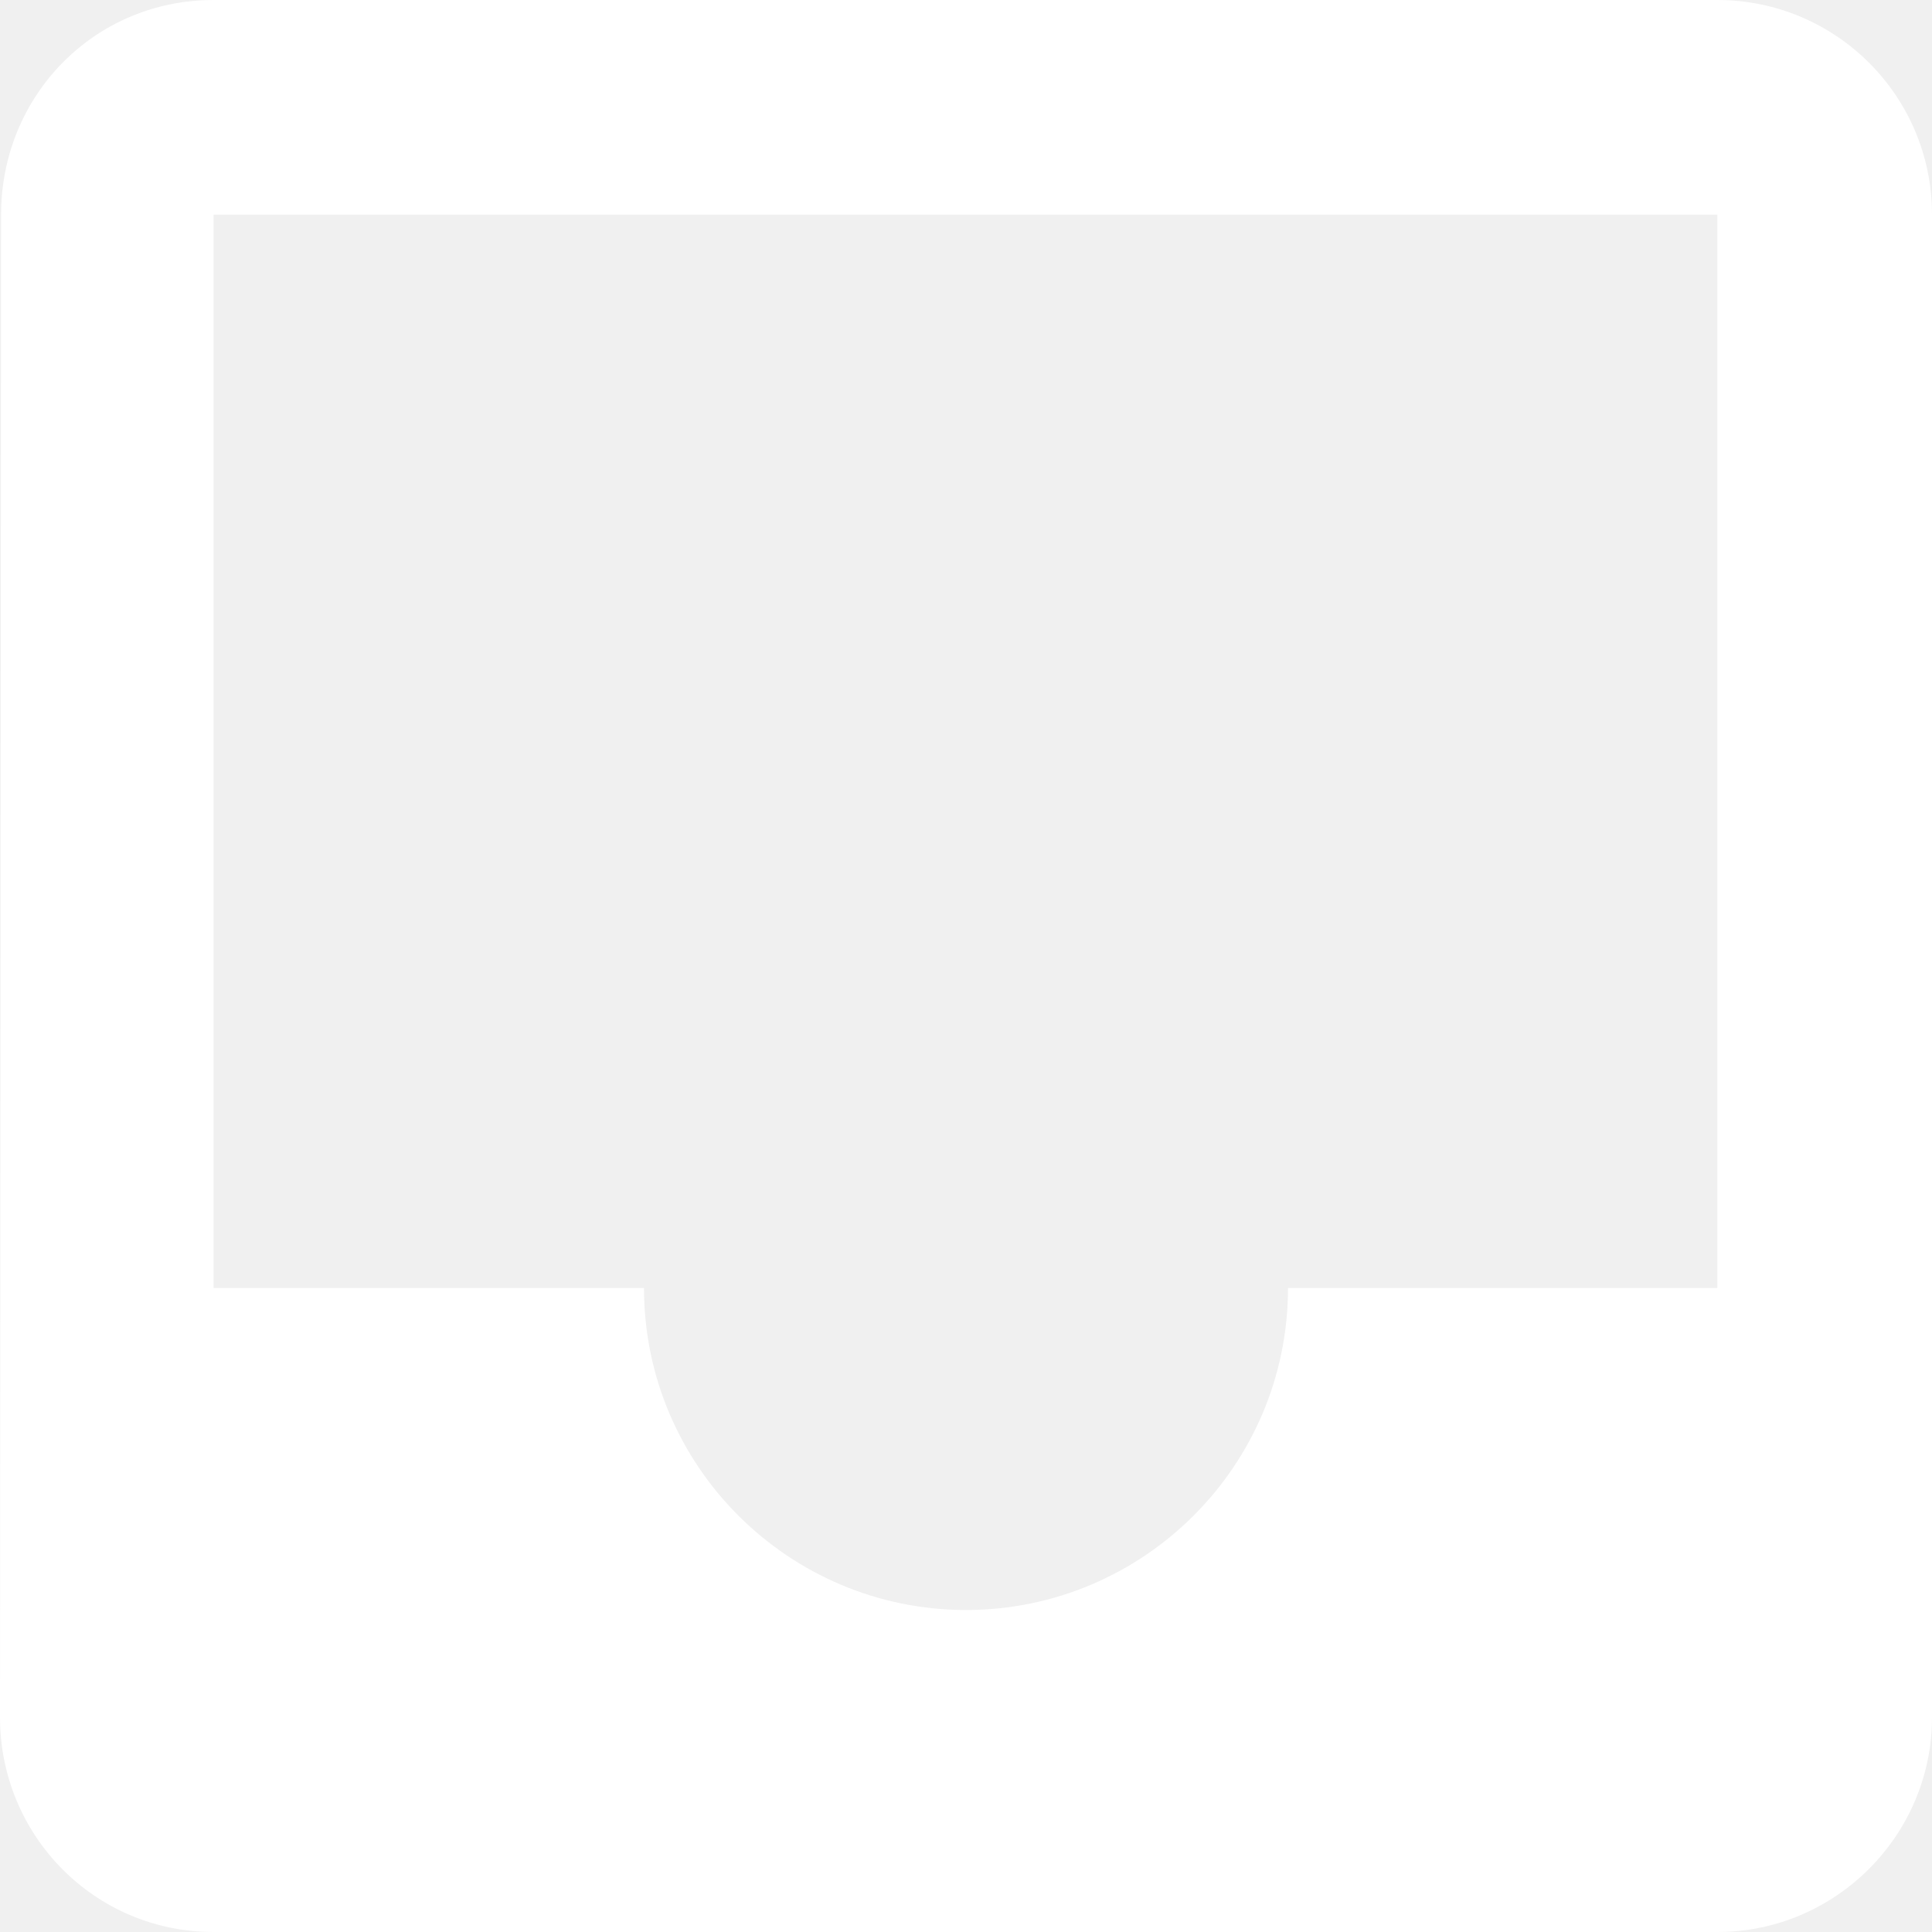
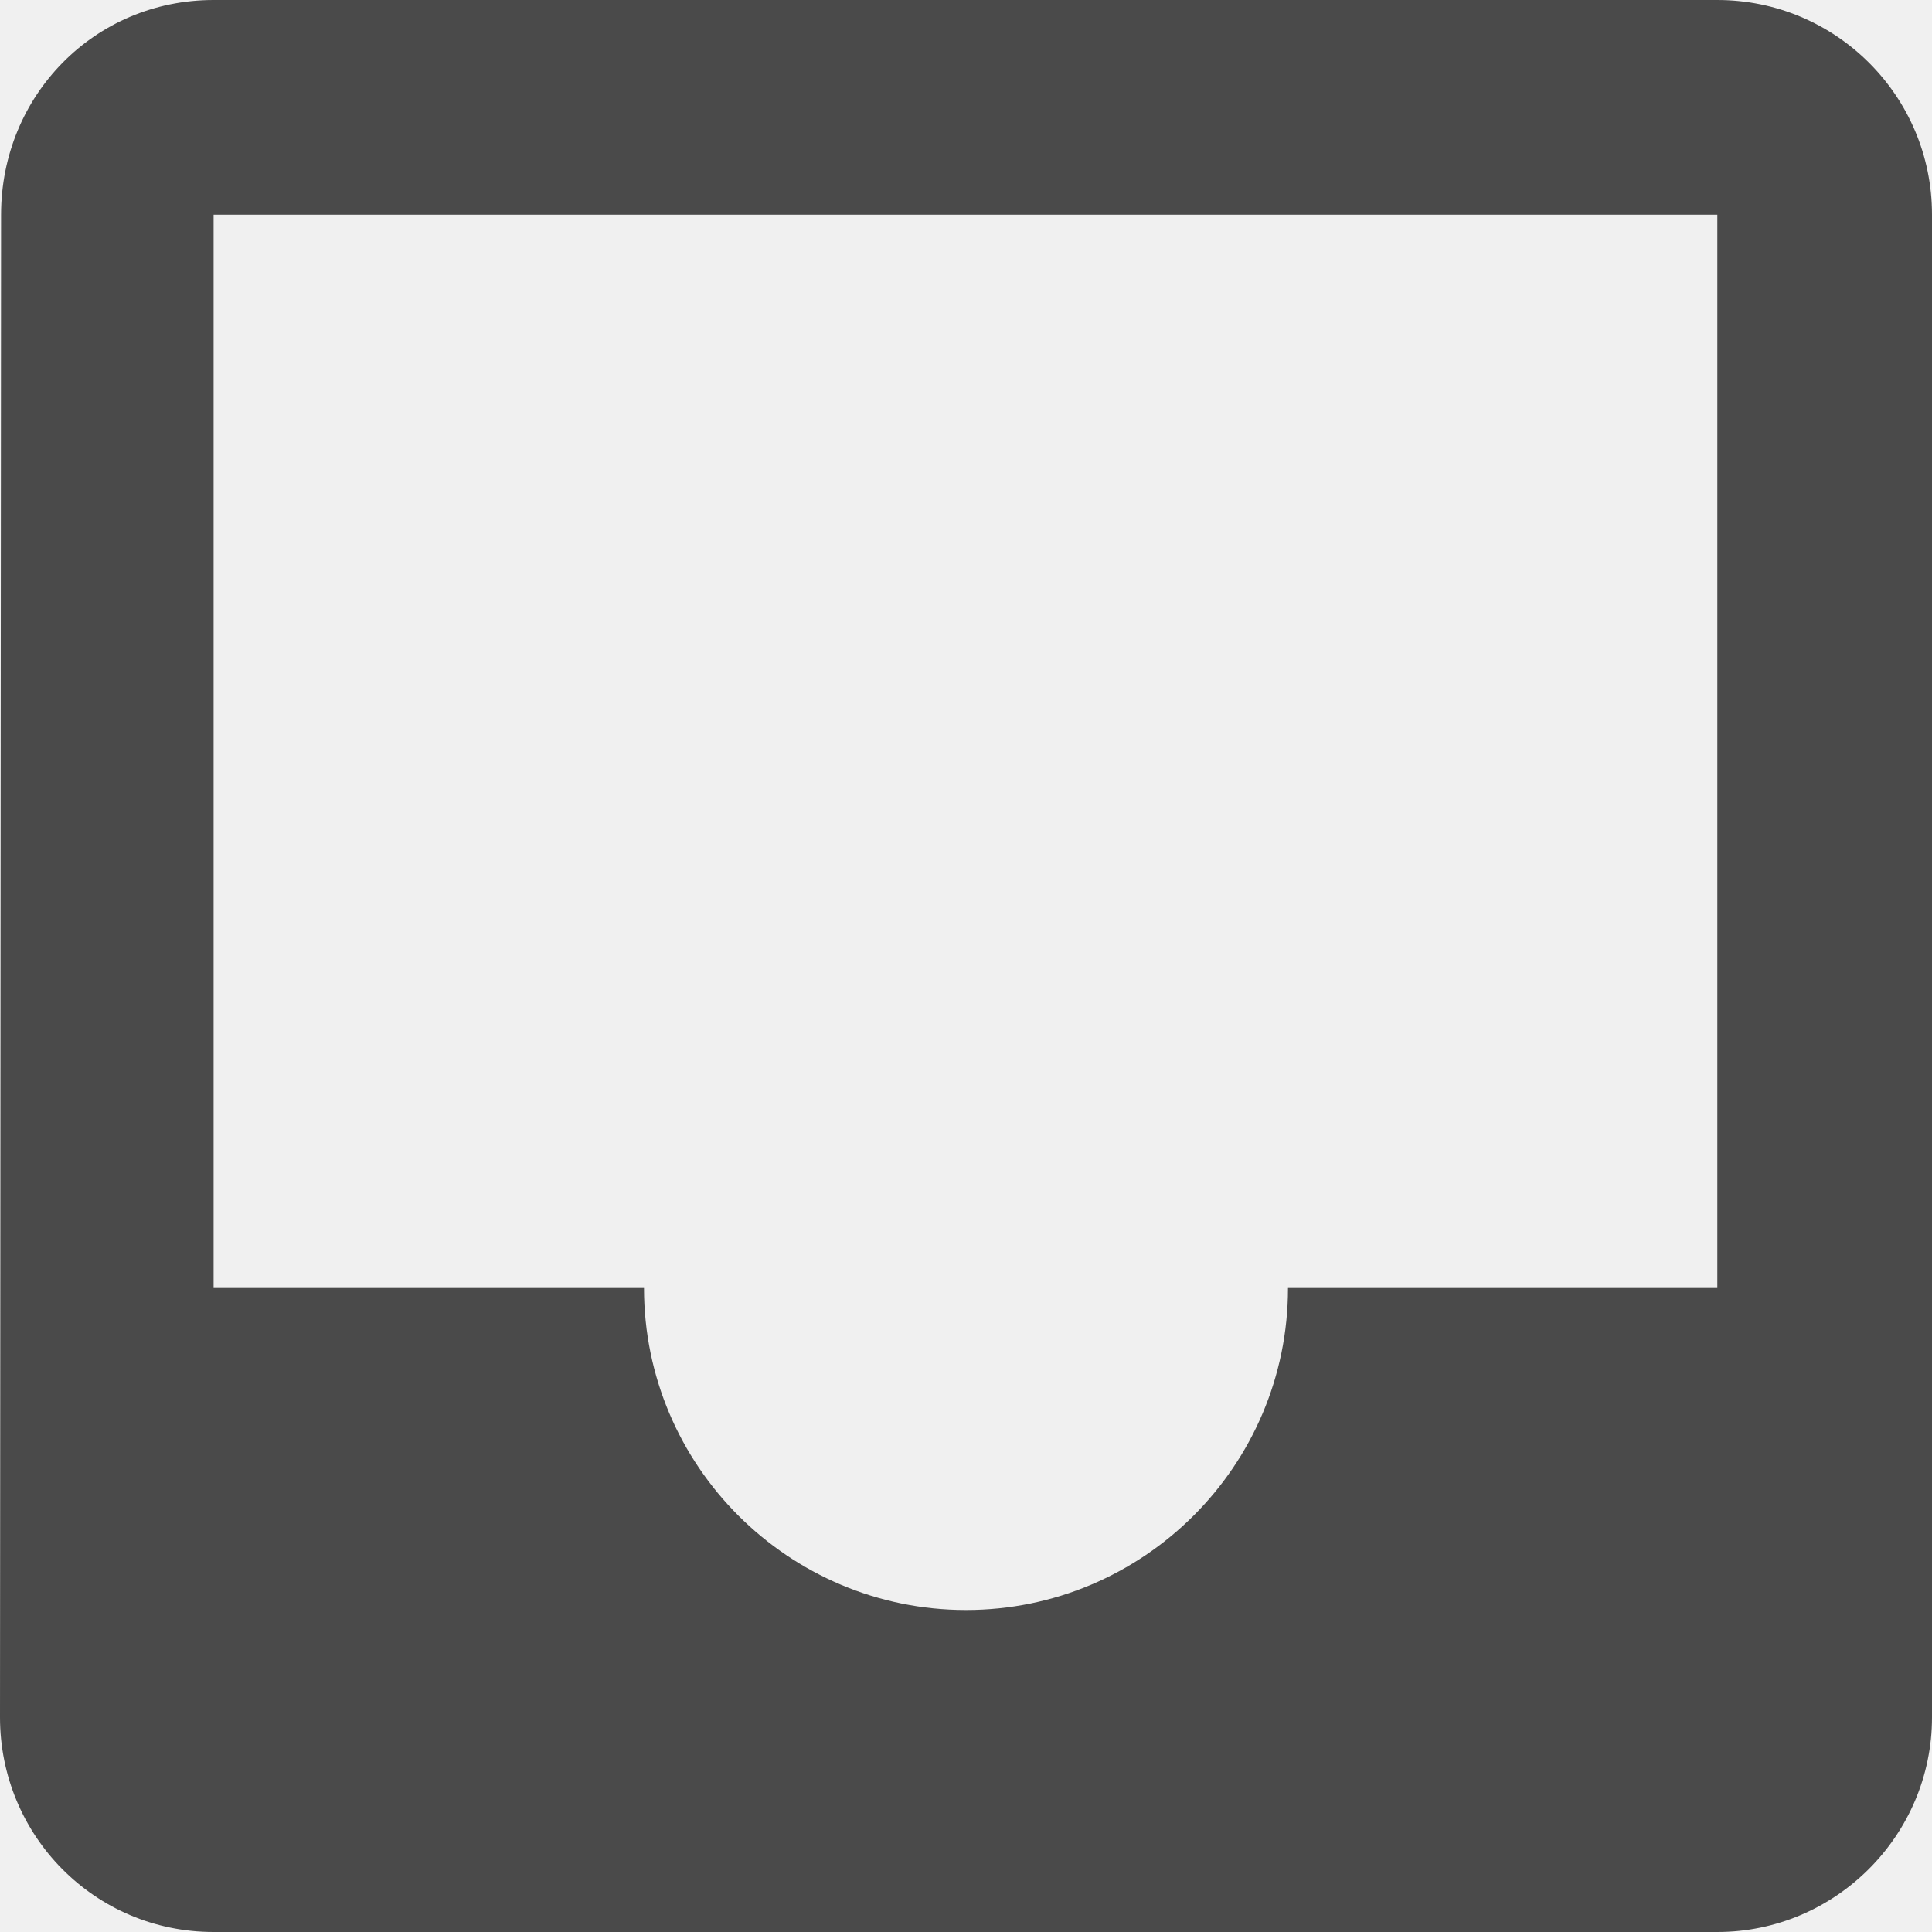
<svg xmlns="http://www.w3.org/2000/svg" width="18px" height="18px" viewBox="0 0 18 18" version="1.1">
  <defs />
  <g id="Symbols" stroke="none" stroke-width="1" fill="none" fill-rule="evenodd">
    <g id="Navigation-v2" transform="translate(-186, -23)">
      <g id="Home" transform="translate(183, 20)">
        <g id="baseline-inbox-24px">
-           <path d="M19,3 L4.99,3 C3.88,3 3.01,3.89 3.01,5 L3,19 C3,20.1 3.88,21 4.99,21 L19,21 C20.1,21 21,20.1 21,19 L21,5 C21,3.89 20.1,3 19,3 Z M19,15 L15,15 C15,16.66 13.65,18 12,18 C10.35,18 9,16.66 9,15 L4.99,15 L4.99,5 L19,5 L19,15 Z" id="Shape" fill="#fff" fill-rule="nonzero" />
+           <path d="M19,3 L4.99,3 C3.88,3 3.01,3.89 3.01,5 L3,19 C3,20.1 3.88,21 4.99,21 L19,21 C20.1,21 21,20.1 21,19 L21,5 C21,3.89 20.1,3 19,3 Z M19,15 L15,15 C15,16.66 13.65,18 12,18 C10.35,18 9,16.66 9,15 L4.99,15 L4.99,5 L19,5 L19,15 Z" id="Shape" fill="#4A4A4A" fill-rule="nonzero" />
          <polygon id="Shape" points="0 0 24 0 24 24 0 24" />
        </g>
      </g>
    </g>
  </g>
</svg>
